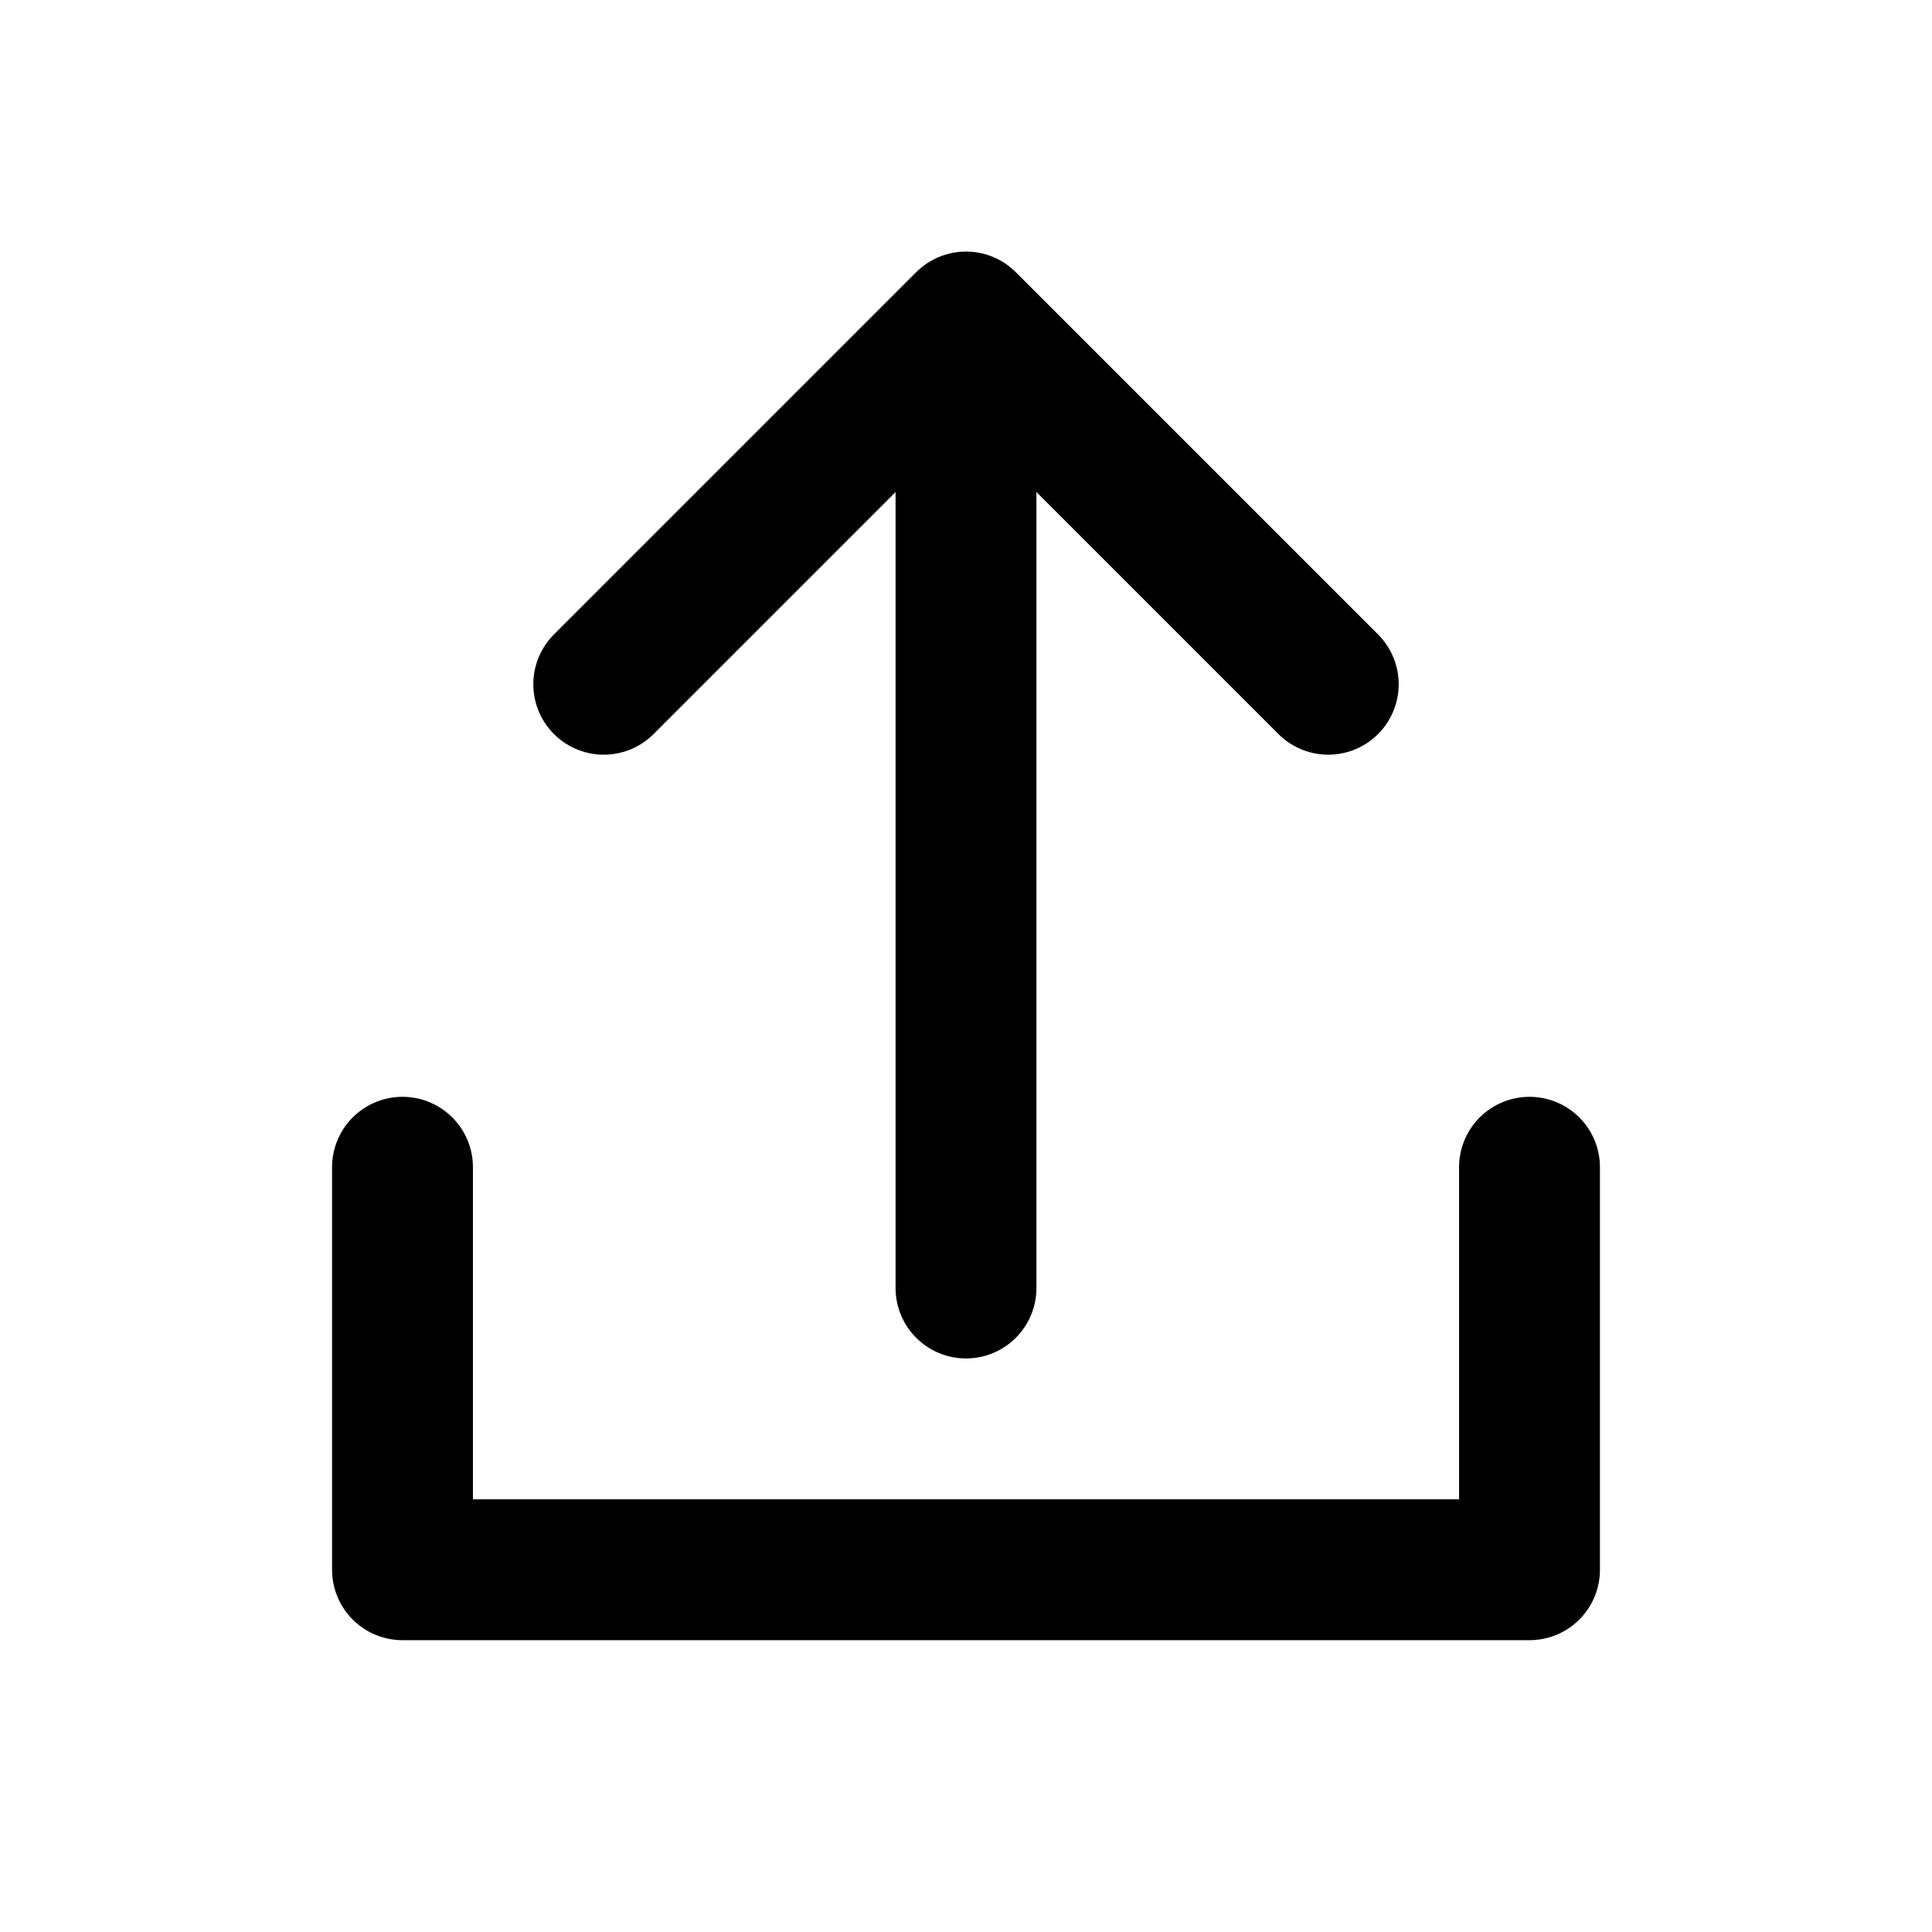
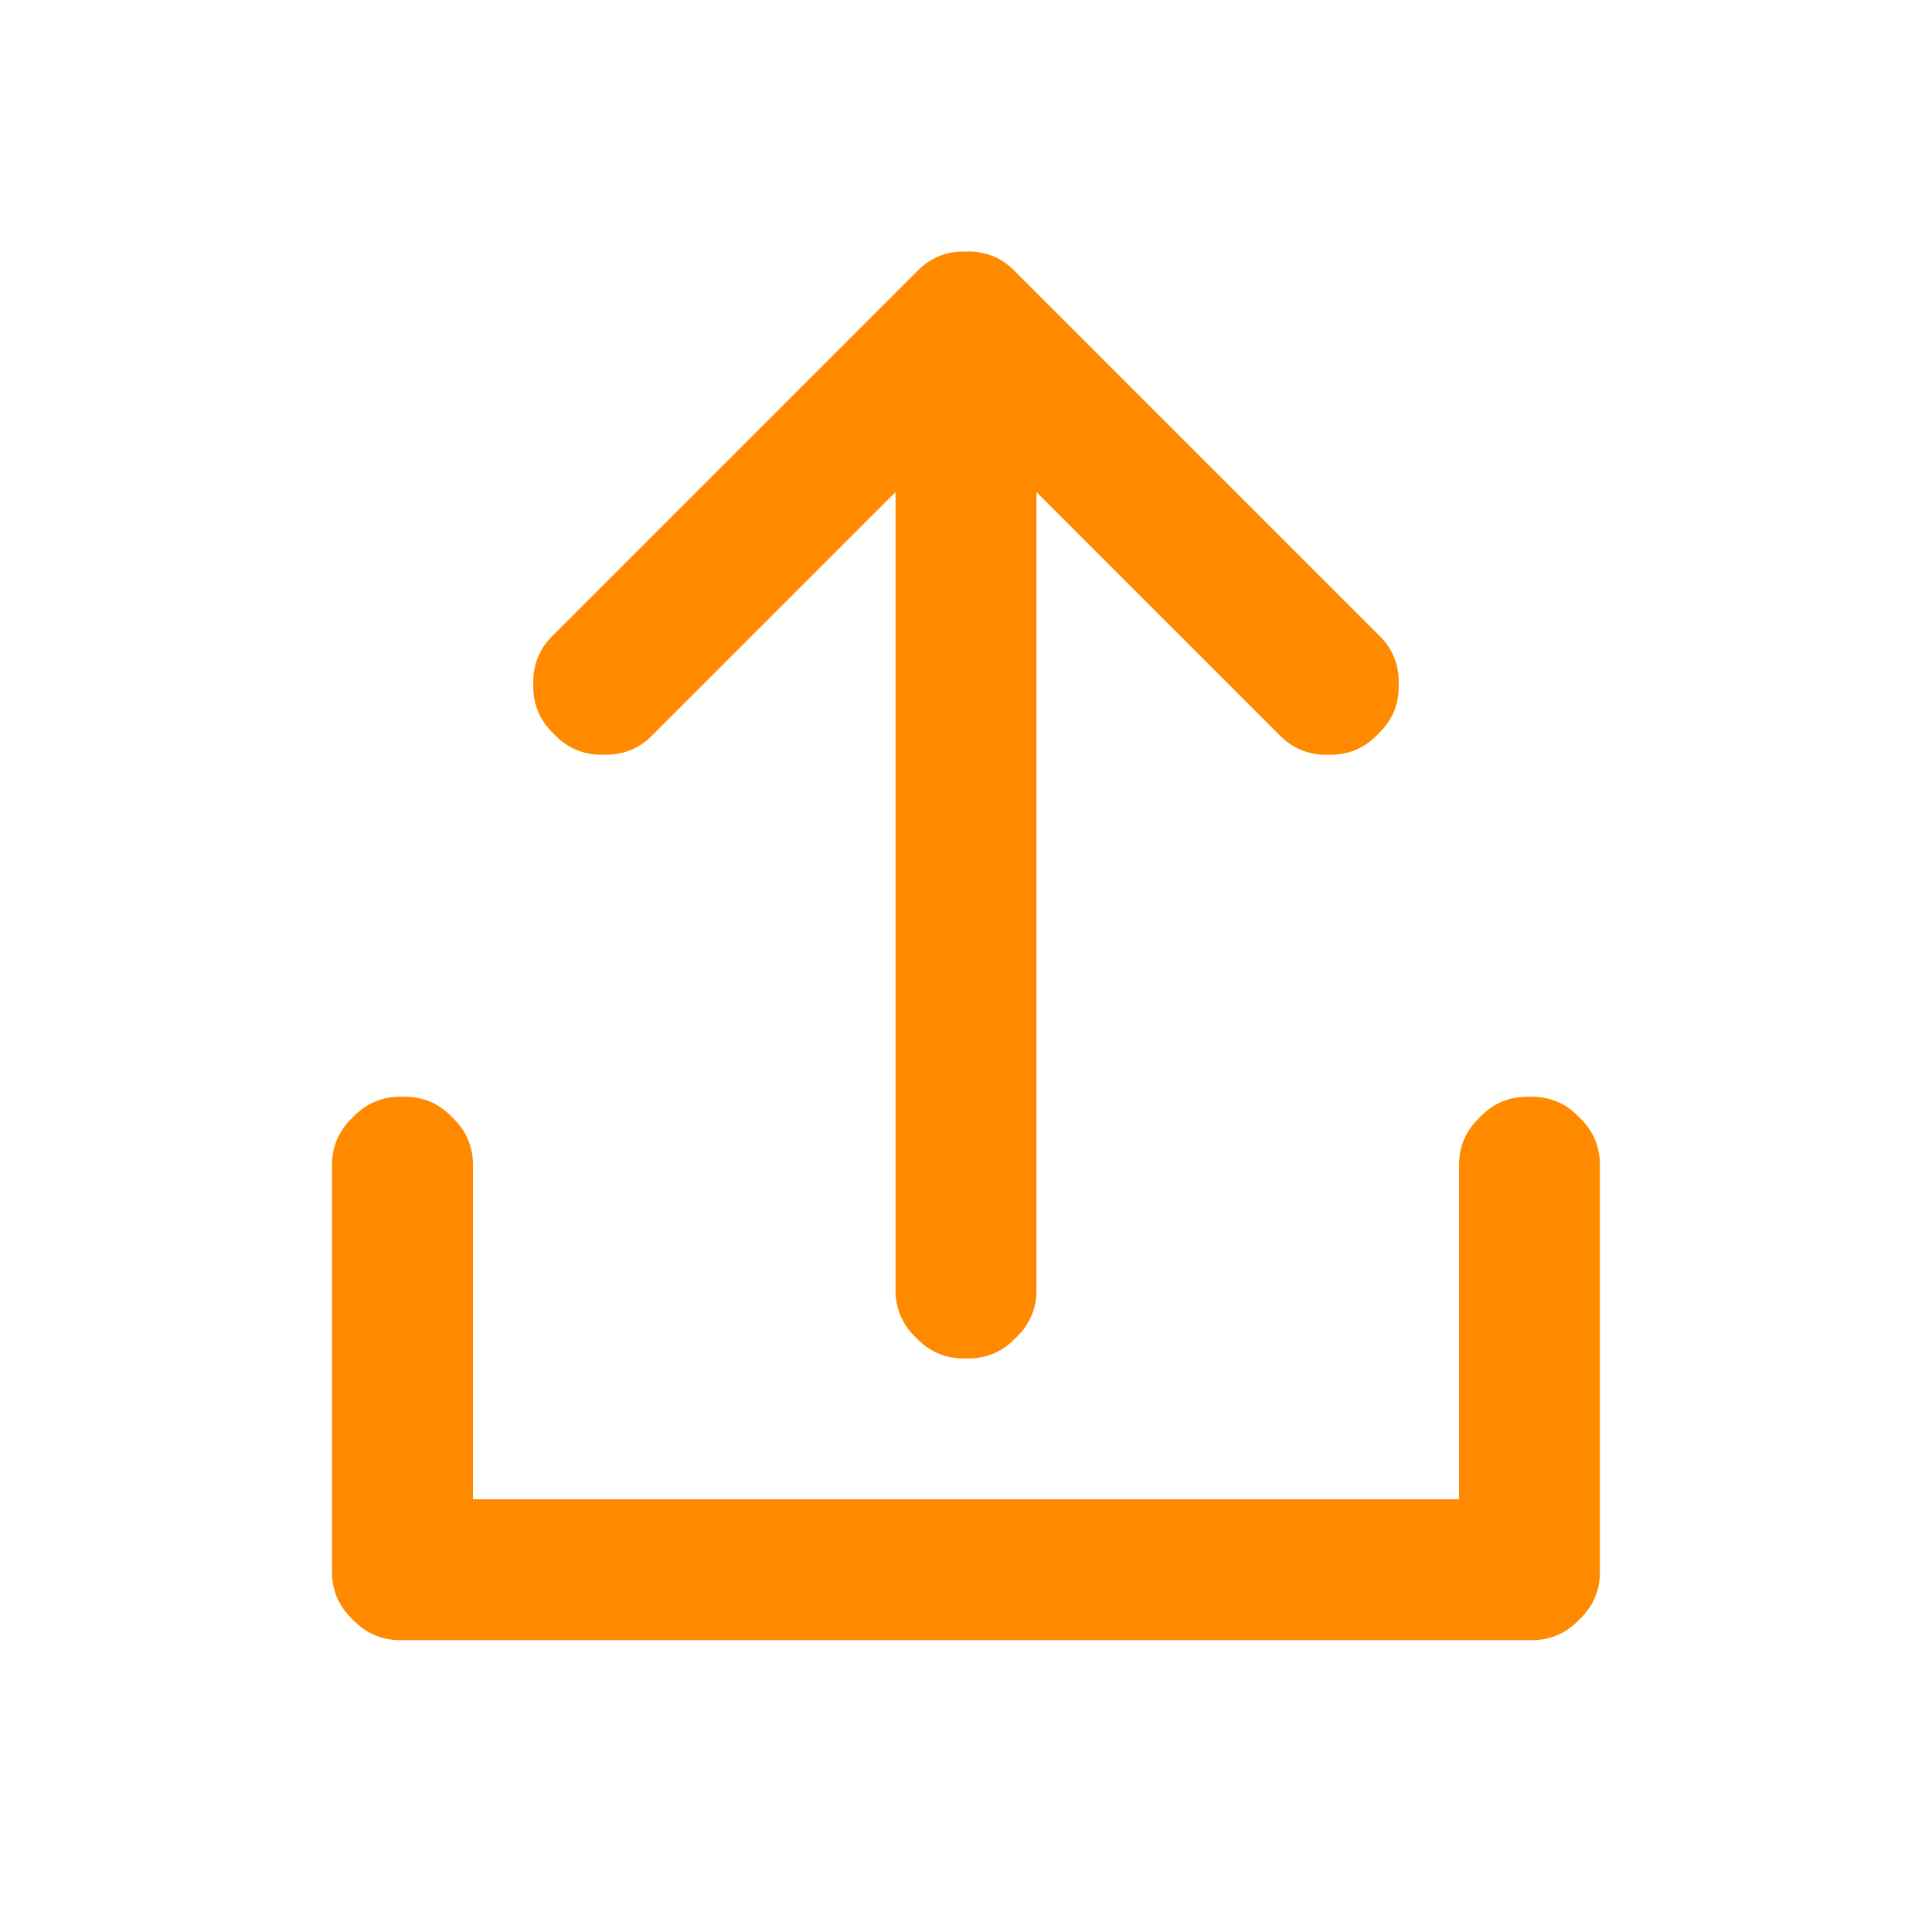
- <svg xmlns="http://www.w3.org/2000/svg" width="24" height="24" viewBox="0 0 24 24" fill="none" stroke="currentColor" stroke-width="1.75" stroke-linecap="round" stroke-linejoin="round">
-   <path d="M12 4v12M7.5 8.5 12 4l4.5 4.5" />
-   <path d="M5 14.5v5h14v-5" />
+ <svg xmlns="http://www.w3.org/2000/svg" width="32" height="32">
+   <path fill="#FF8A00" transform="matrix(1 0 0 1 10 5.33301)" d="M-0.825 5.175L5.175 -0.825Q5.511 -1.181 6 -1.167Q6.489 -1.181 6.825 -0.825L12.825 5.175Q13.181 5.511 13.167 6Q13.181 6.489 12.825 6.825Q12.489 7.181 12 7.167Q11.511 7.181 11.175 6.825L7.167 2.817L7.167 16Q7.181 16.489 6.825 16.825Q6.489 17.181 6 17.167Q5.511 17.181 5.175 16.825Q4.819 16.489 4.833 16L4.833 2.817L0.825 6.825Q0.489 7.181 0 7.167Q-0.489 7.181 -0.825 6.825Q-1.181 6.489 -1.167 6Q-1.181 5.511 -0.825 5.175Z" fill-rule="evenodd" />
+   <path fill="#FF8A00" transform="matrix(1 0 0 1 6.66667 19.3327)" d="M1.167 5.5L1.167 0Q1.181 -0.489 0.825 -0.825Q0.489 -1.181 0 -1.167Q-0.489 -1.181 -0.825 -0.825Q-1.181 -0.489 -1.167 0L-1.167 6.667Q-1.181 7.156 -0.825 7.492Q-0.489 7.847 0 7.833L18.667 7.833Q19.156 7.847 19.492 7.492Q19.847 7.156 19.833 6.667L19.833 0Q19.847 -0.489 19.492 -0.825Q19.156 -1.181 18.667 -1.167Q18.178 -1.181 17.842 -0.825Q17.486 -0.489 17.5 0L17.5 5.5L1.167 5.5Z" fill-rule="evenodd" />
</svg>
